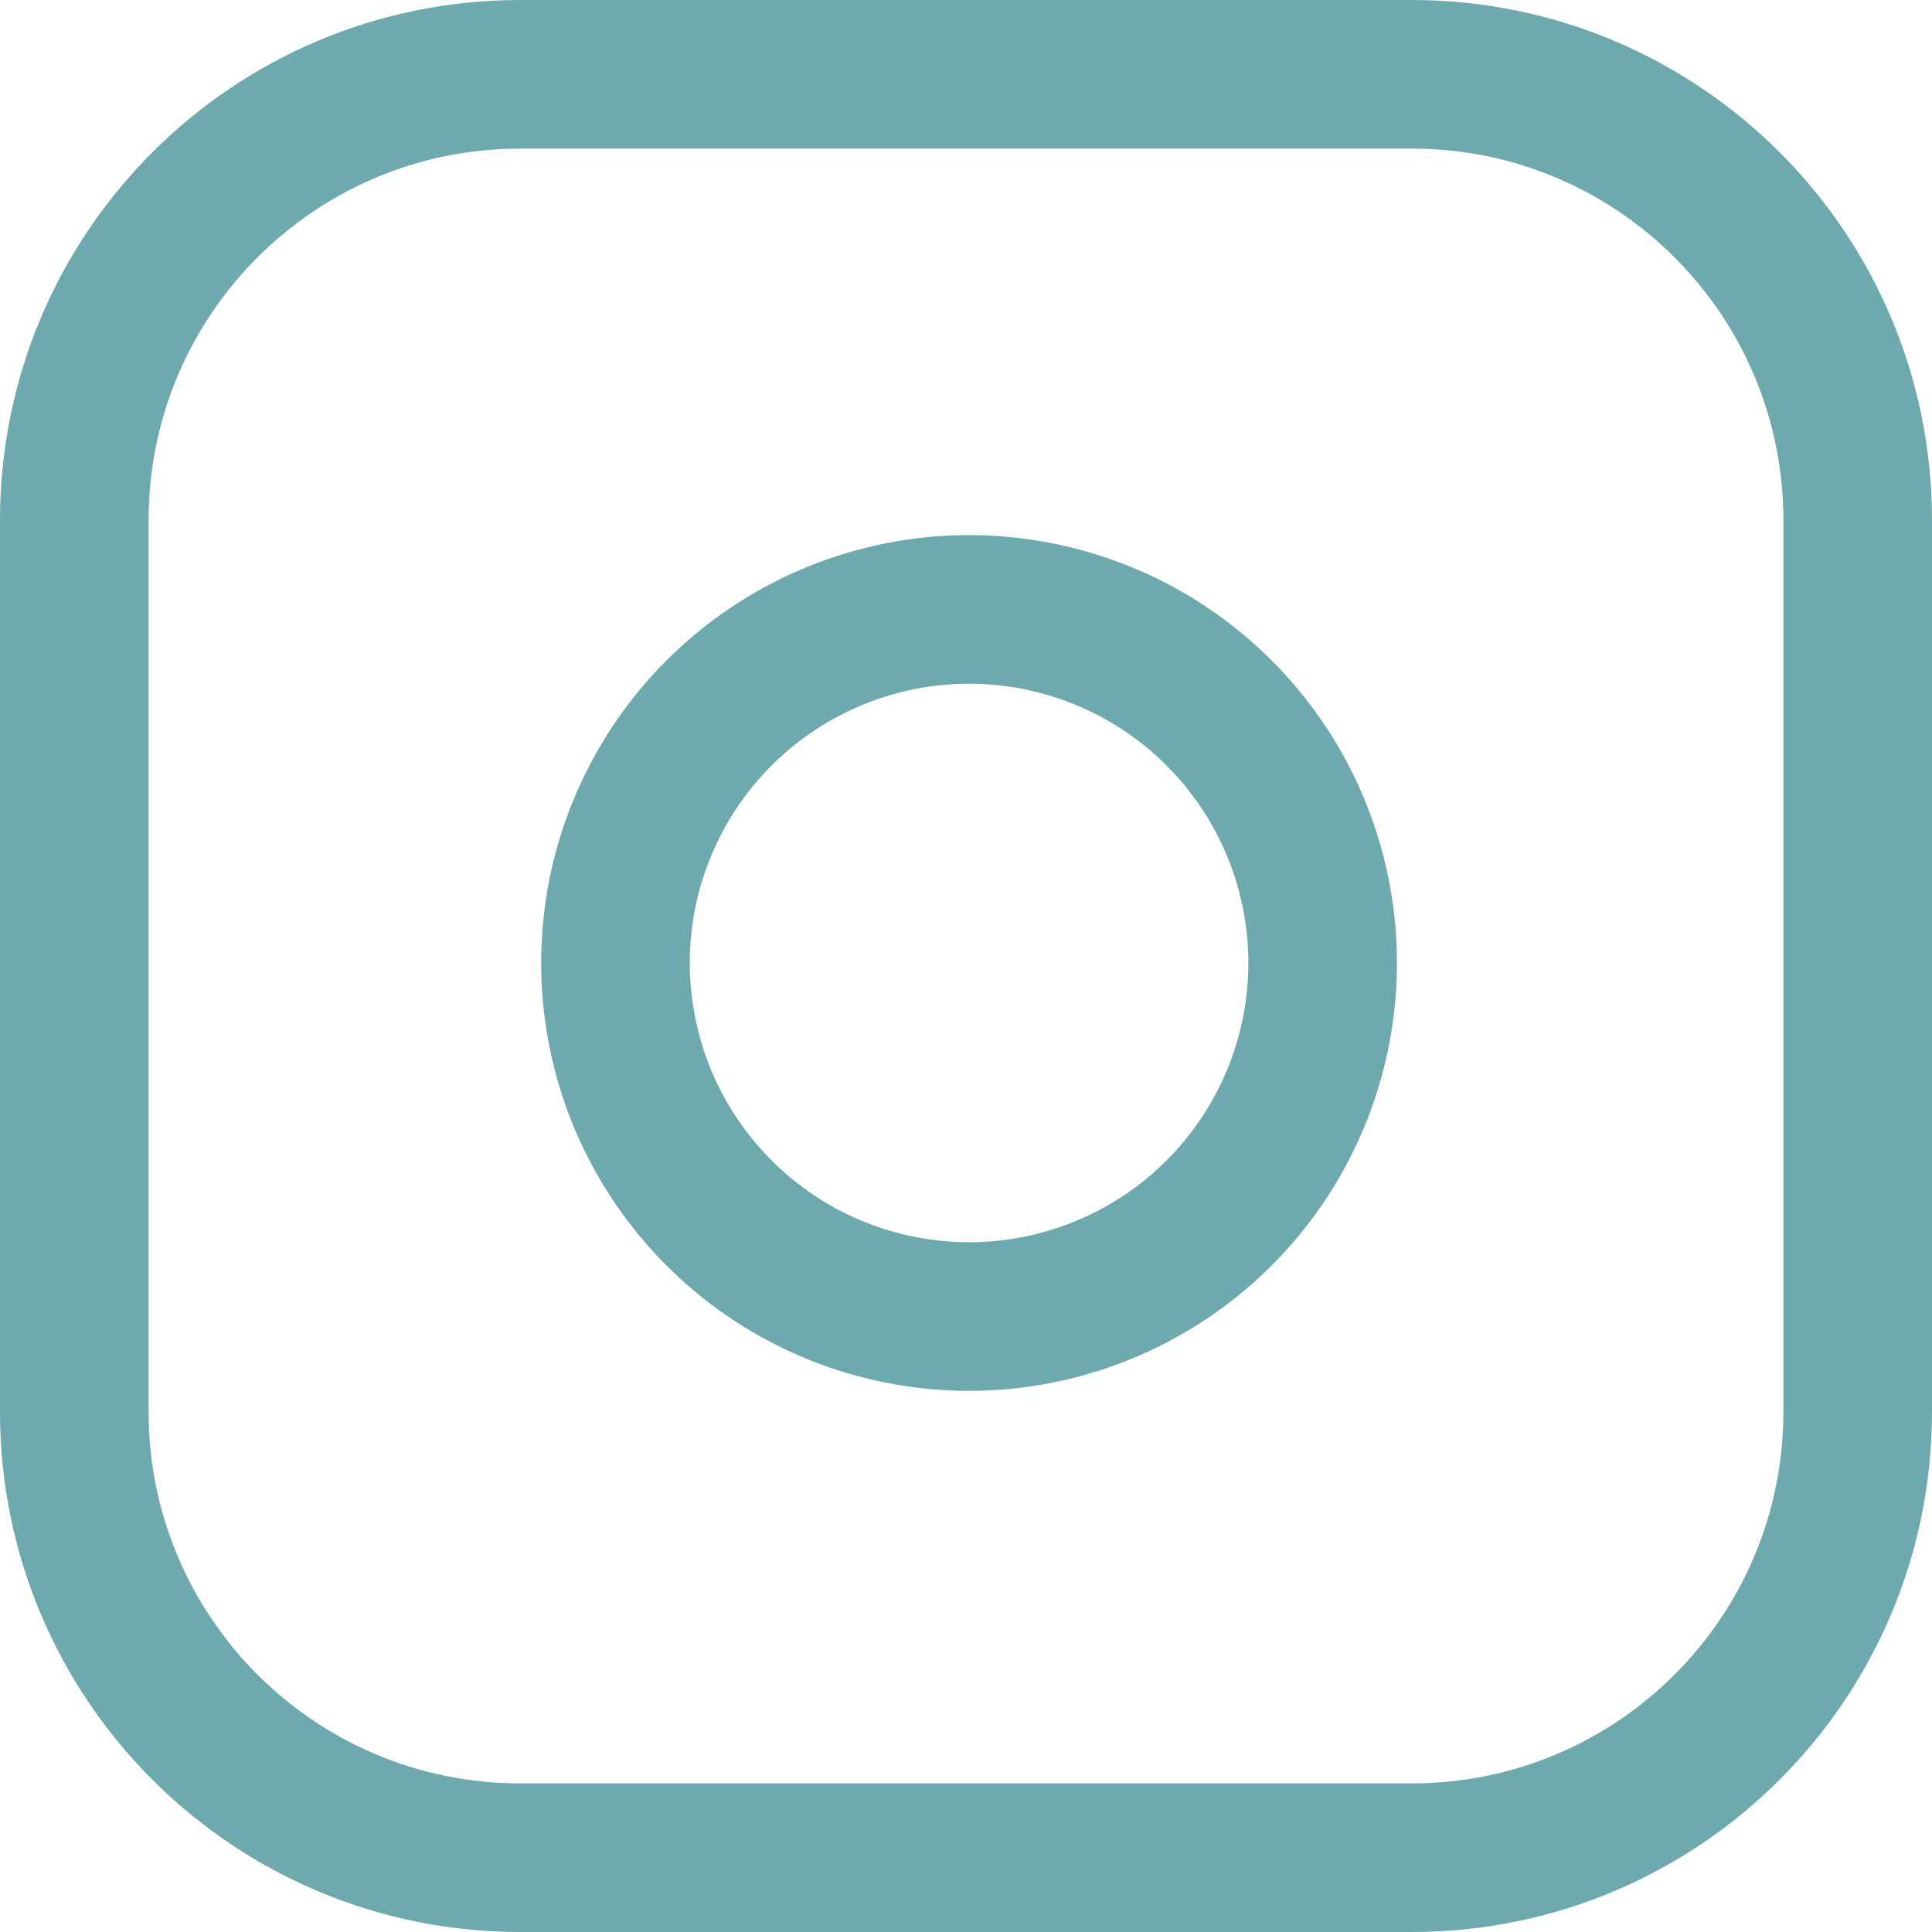
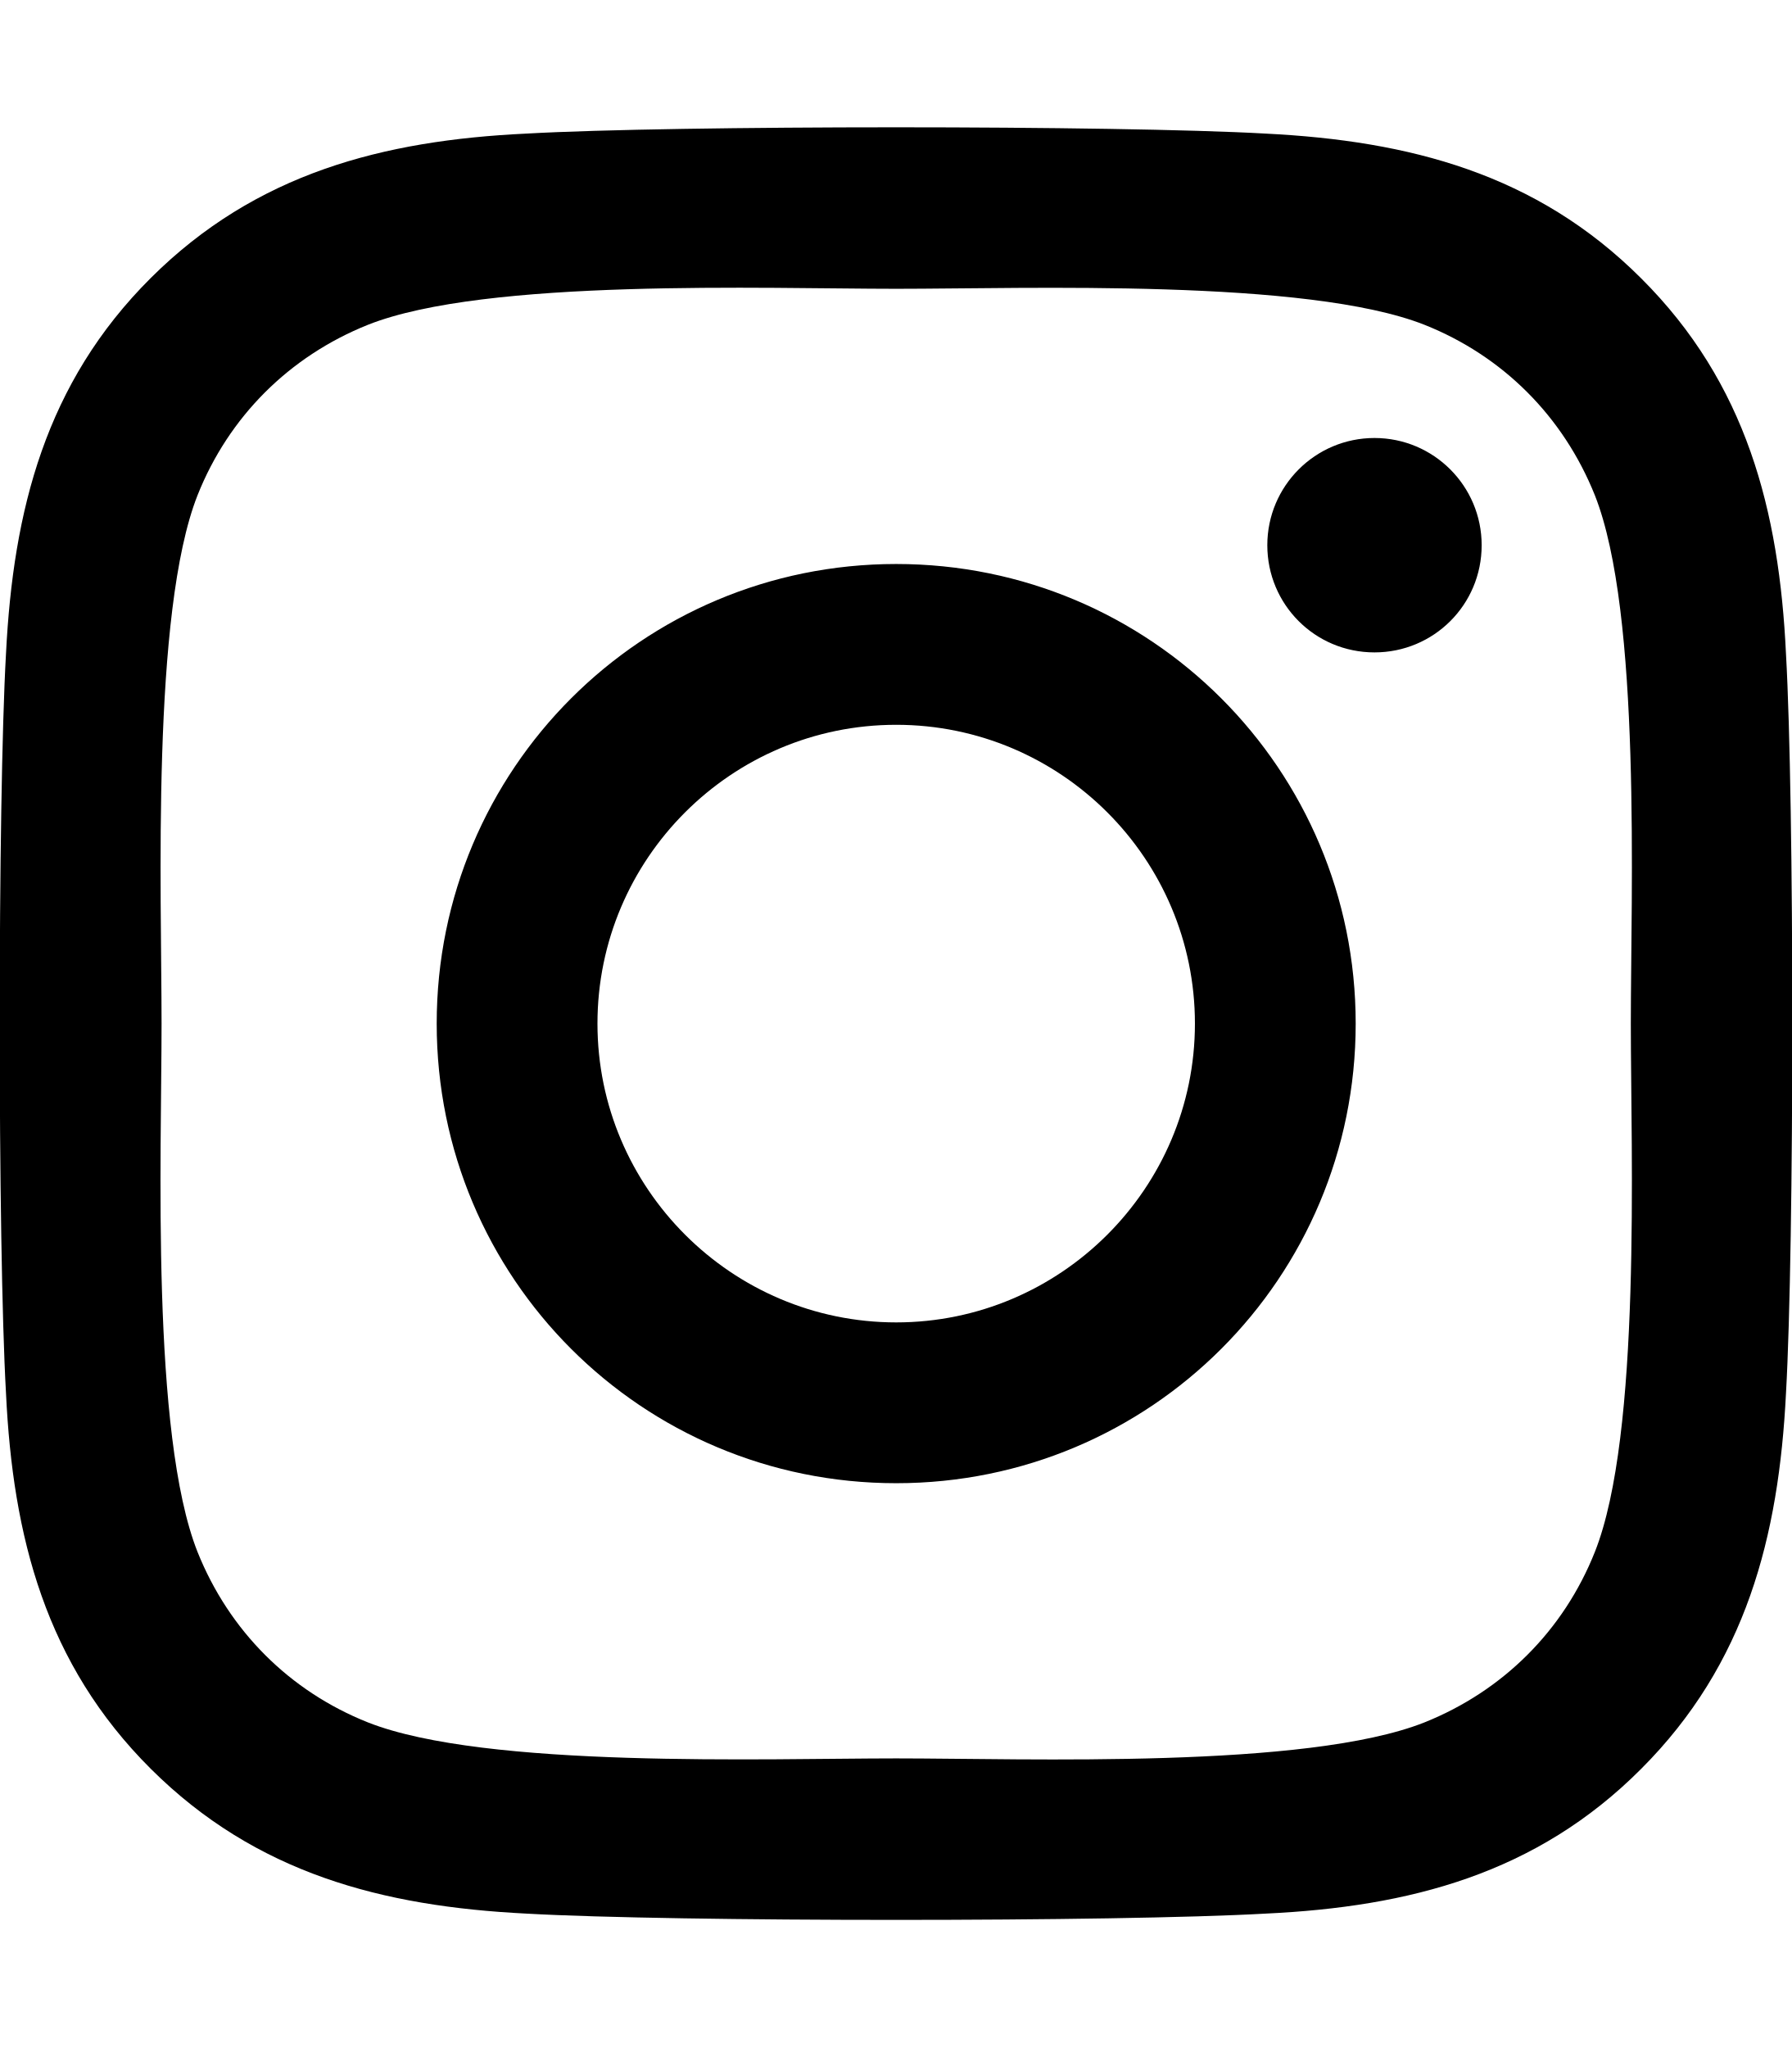
- <svg xmlns="http://www.w3.org/2000/svg" width="26" height="26" viewBox="0 0 26 26" fill="none">
-   <path fill-rule="evenodd" clip-rule="evenodd" d="M7 1H19C22.314 1 25 3.686 25 7V19C25 22.314 22.314 25 19 25H7C3.686 25 1 22.314 1 19V7C1 3.686 3.686 1 7 1Z" stroke="#6ea9ad" stroke-width="2" stroke-linecap="round" stroke-linejoin="round" />
-   <path fill-rule="evenodd" clip-rule="evenodd" d="M17.748 12.261C18.049 14.292 17.014 16.286 15.181 17.209C13.347 18.132 11.128 17.775 9.677 16.324C8.225 14.872 7.868 12.654 8.791 10.82C9.714 8.987 11.709 7.952 13.74 8.253C15.813 8.561 17.44 10.188 17.748 12.261Z" stroke="#6ea9ad" stroke-width="2" stroke-linecap="round" stroke-linejoin="round" />
+ <svg xmlns="http://www.w3.org/2000/svg" viewBox="0 0 448 512">
+   <path d="M224.1 141c-63.6 0-114.9 51.3-114.9 114.9s51.3 114.9 114.9 114.9S339 319.5 339 255.9 287.7 141 224.1 141zm0 189.6c-41.1 0-74.7-33.5-74.7-74.7s33.5-74.7 74.7-74.7 74.7 33.5 74.7 74.7-33.6 74.7-74.7 74.7zm146.4-194.3c0 14.9-12 26.8-26.8 26.8-14.9 0-26.8-12-26.8-26.8s12-26.8 26.8-26.8 26.8 12 26.8 26.8zm76.1 27.2c-1.7-35.9-9.9-67.7-36.2-93.9-26.2-26.2-58-34.4-93.9-36.2-37-2.1-147.9-2.1-184.9 0-35.8 1.7-67.6 9.9-93.9 36.1s-34.4 58-36.2 93.9c-2.1 37-2.1 147.9 0 184.9 1.7 35.9 9.9 67.7 36.2 93.9s58 34.4 93.9 36.2c37 2.1 147.9 2.1 184.9 0 35.9-1.7 67.7-9.9 93.9-36.2 26.2-26.2 34.4-58 36.2-93.9 2.1-37 2.1-147.8 0-184.8zM398.8 388c-7.8 19.6-22.9 34.7-42.6 42.6-29.5 11.7-99.5 9-132.1 9s-102.7 2.6-132.1-9c-19.6-7.8-34.7-22.9-42.6-42.6-11.7-29.5-9-99.5-9-132.1s-2.6-102.7 9-132.1c7.8-19.6 22.9-34.7 42.6-42.6 29.5-11.7 99.5-9 132.1-9s102.7-2.6 132.1 9c19.6 7.8 34.7 22.9 42.6 42.6 11.7 29.5 9 99.5 9 132.1s2.7 102.7-9 132.1z" />
</svg>
